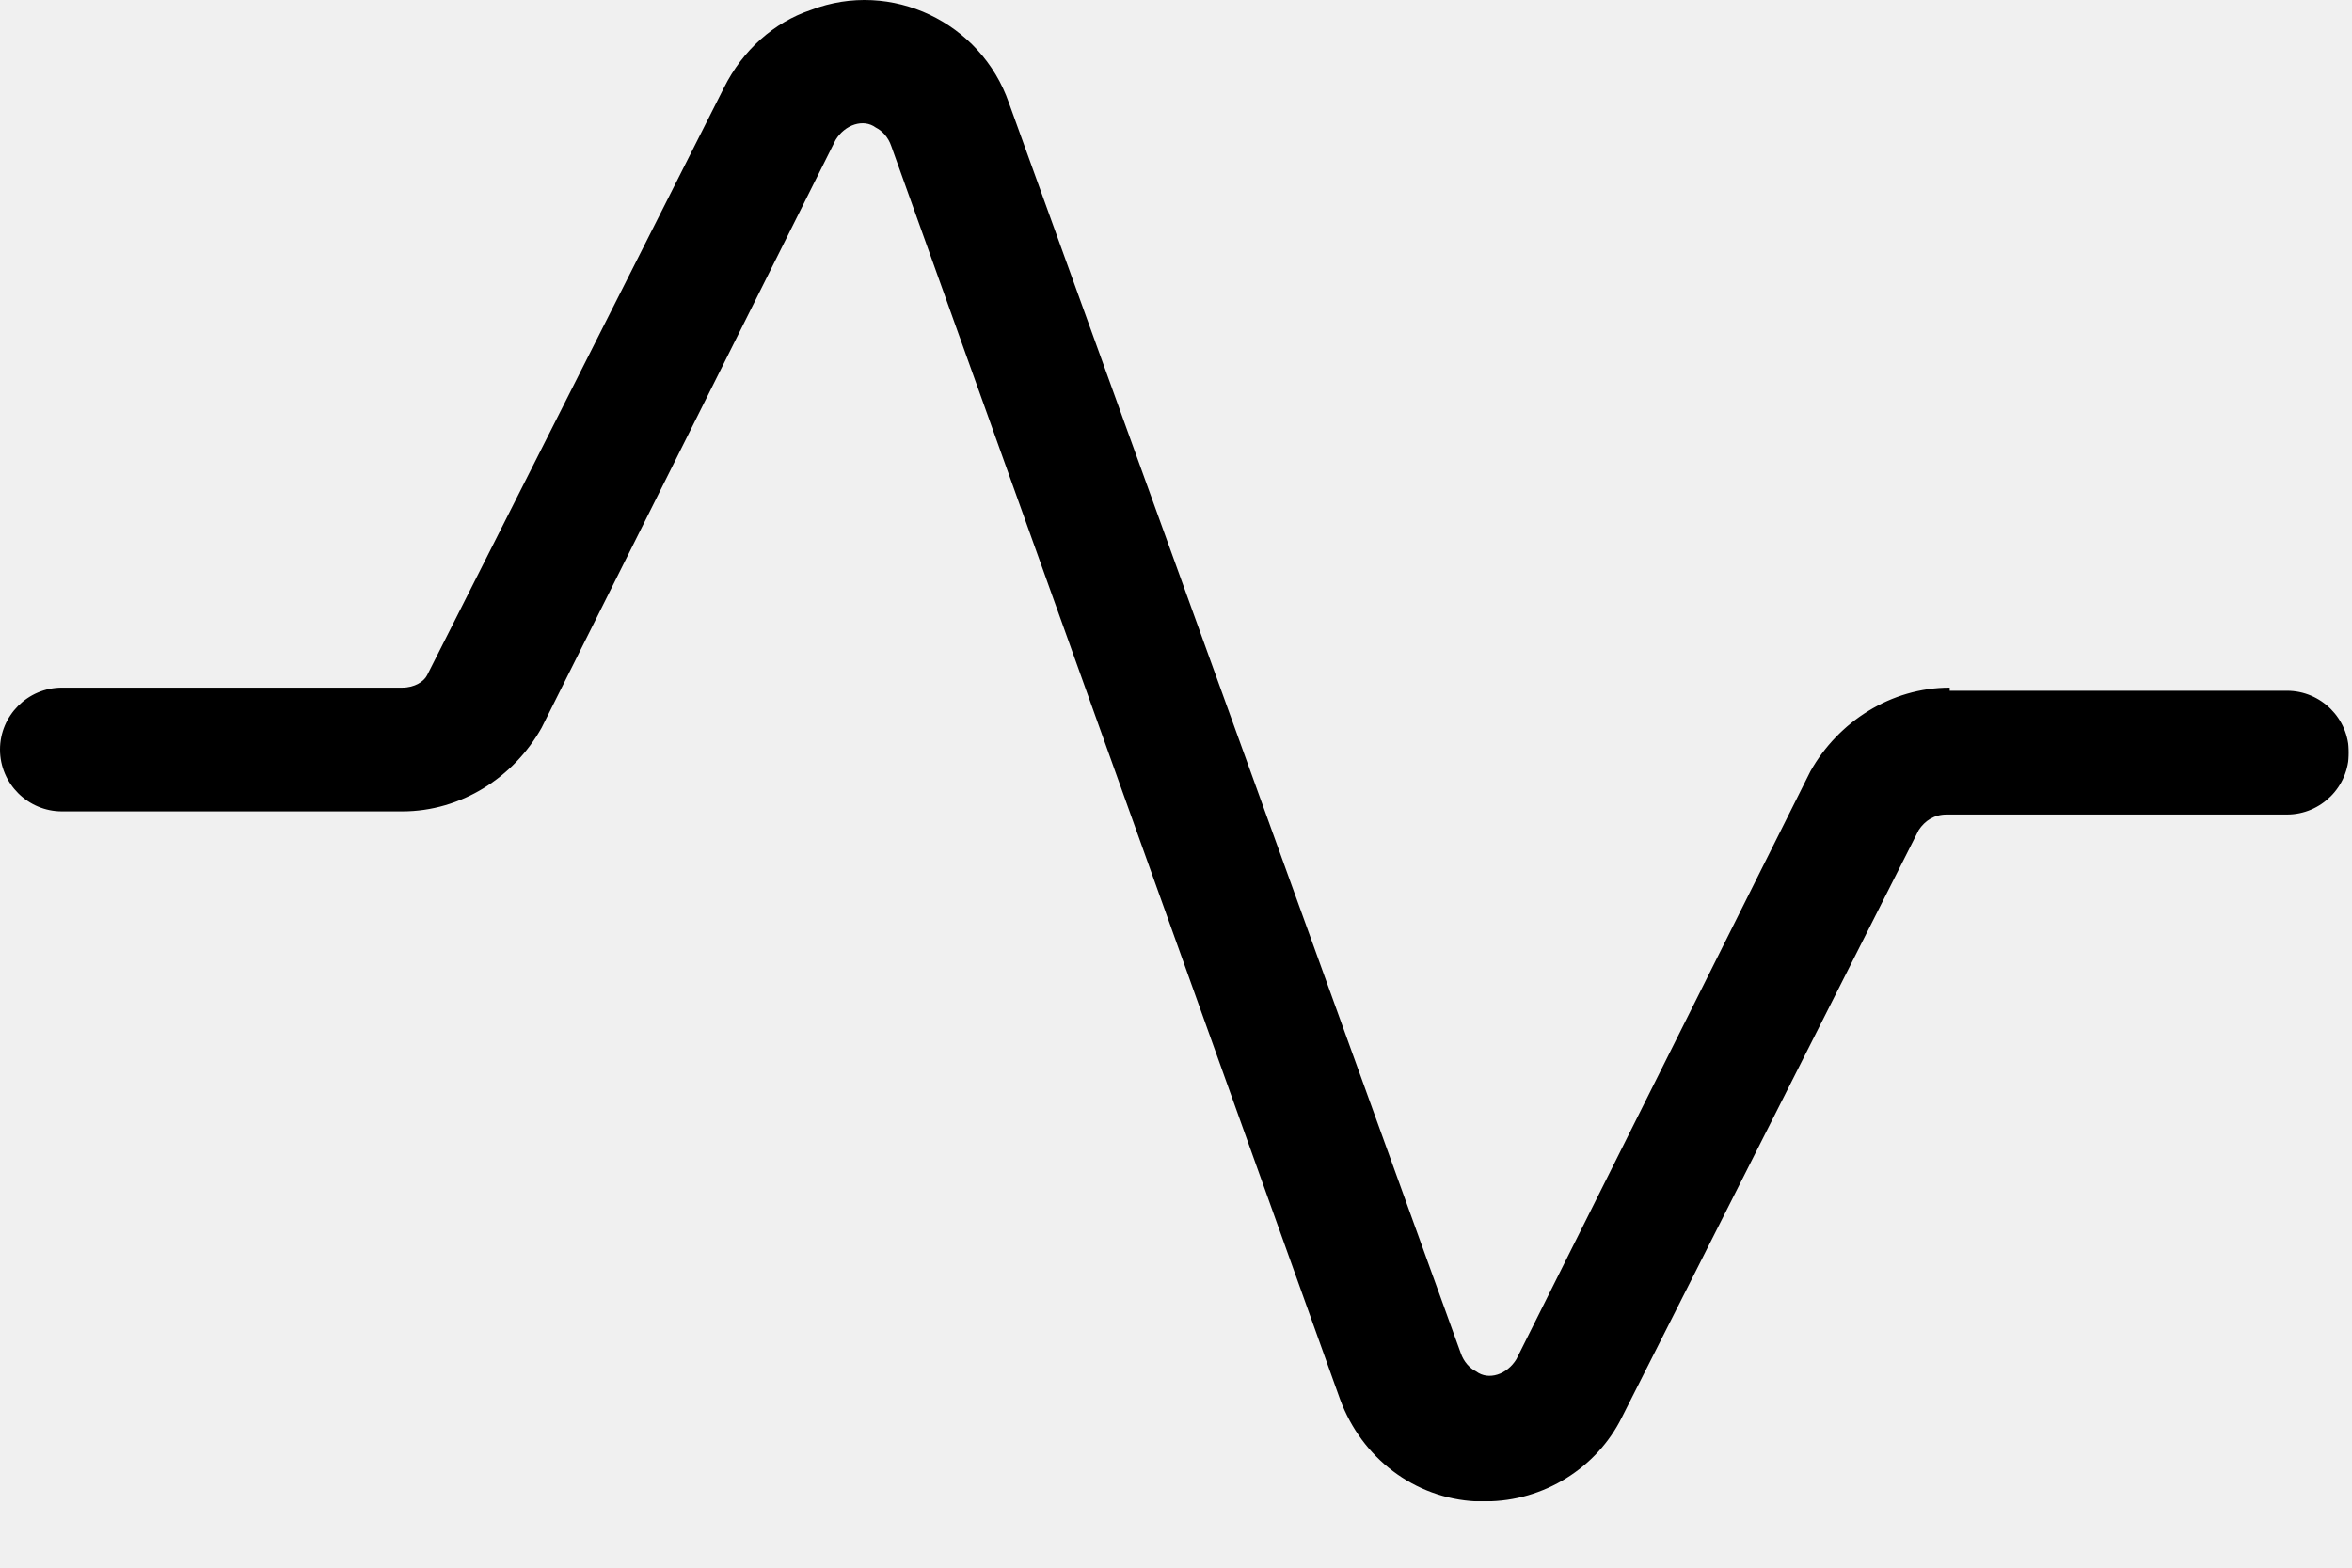
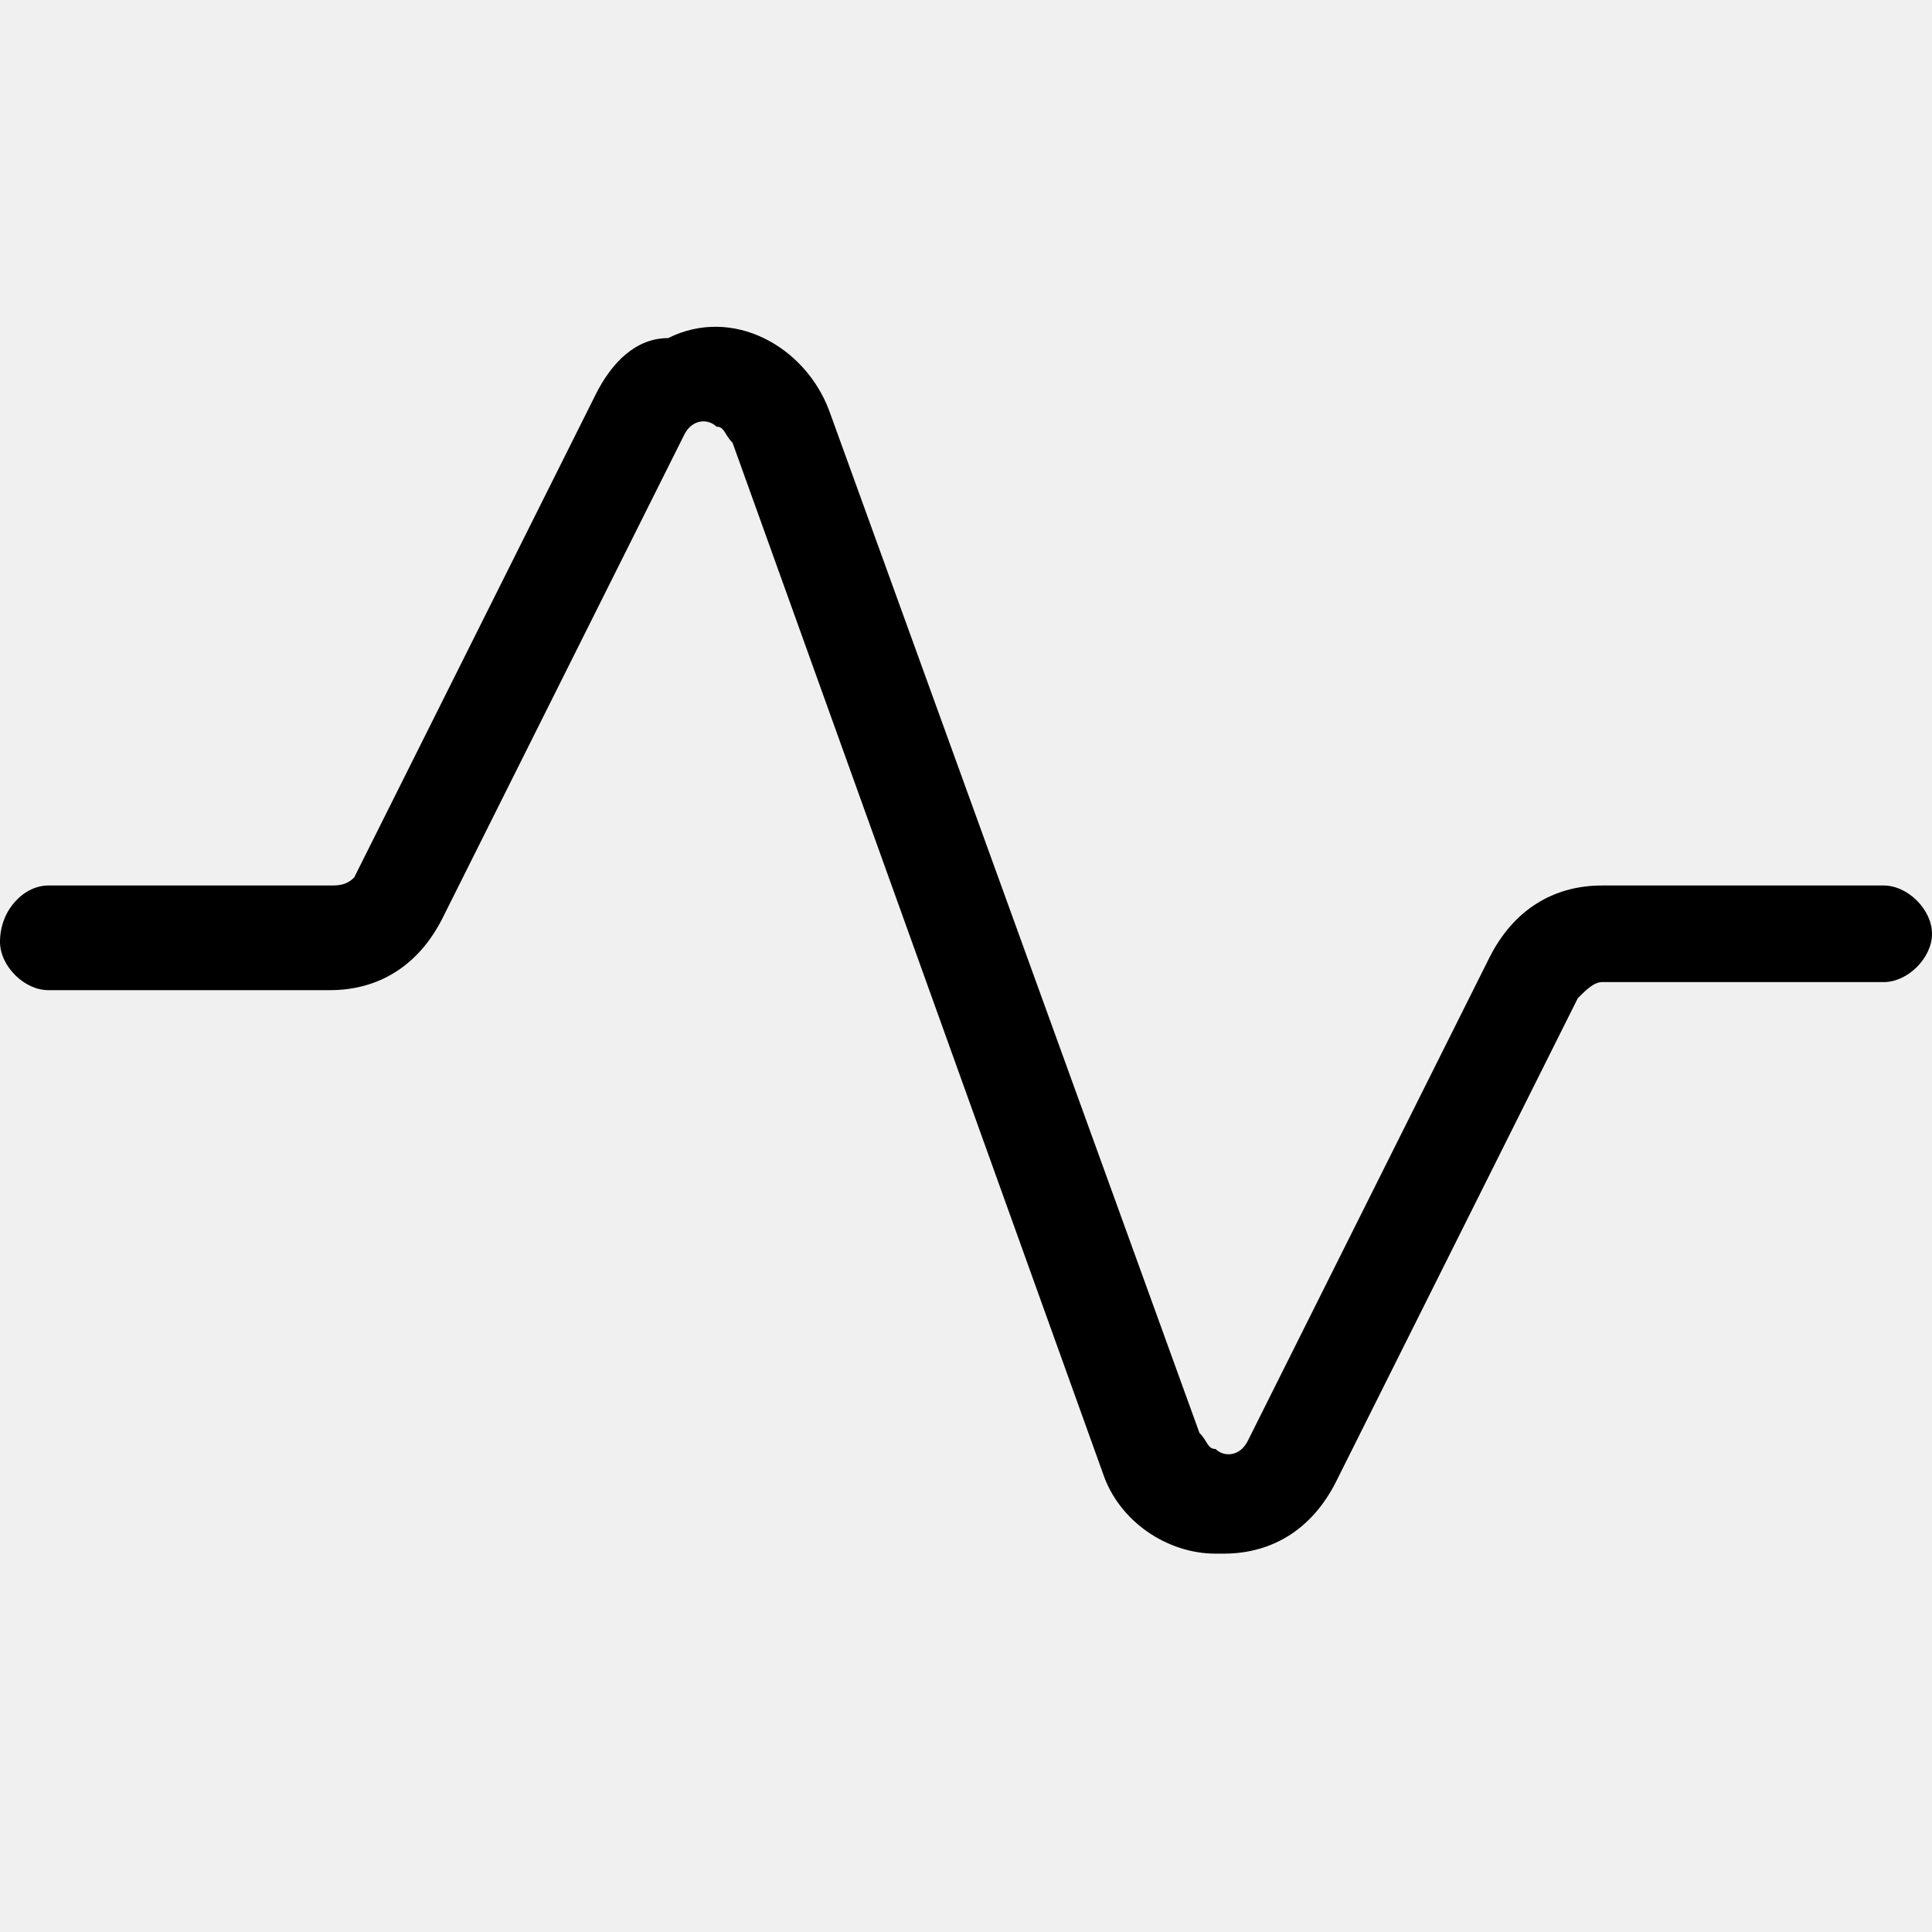
- <svg xmlns="http://www.w3.org/2000/svg" xmlns:xlink="http://www.w3.org/1999/xlink" width="24px" height="16px" viewBox="0 0 24 16" version="1.1" xml:space="preserve" preserveAspectRatio="xMinYMin">
-   <defs>
-     <polygon id="path-1" points="0 9.47368421e-05 23.968 9.47368421e-05 23.968 15.323 0 15.323" />
-   </defs>
-   <g id="Page-1" stroke="none" stroke-width="1" fill-rule="evenodd">
+ <svg xmlns="http://www.w3.org/2000/svg" version="1.1" id="Слой_1" x="0px" y="0px" width="24px" height="24px" viewBox="0 0 24 24" enable-background="new 0 0 24 24" xml:space="preserve">
+   <g id="Page-1_1_">
    <g id="main---search" transform="translate(-38, -399)">
      <g id="Page-1" transform="translate(38, 399)">
-         <mask id="mask-2" fill="white">
-           <use xlink:href="#path-1" />
-         </mask>
-         <g id="Clip-2" />
-         <path d="M19.895,7.018 C19.295,7.018 18.758,7.366 18.474,7.871 L15.474,13.871 C15.379,14.029 15.189,14.092 15.063,13.997 C15,13.966 14.937,13.902 14.905,13.808 L10.295,1.05 C10.011,0.229 9.095,-0.213 8.274,0.102 C7.895,0.229 7.579,0.513 7.389,0.892 L4.358,6.892 C4.326,6.955 4.232,7.018 4.105,7.018 L0.632,7.018 C0.284,7.018 0,7.302 0,7.65 C0,7.997 0.284,8.281 0.632,8.281 L4.105,8.281 C4.705,8.281 5.242,7.934 5.526,7.429 L8.526,1.429 C8.621,1.271 8.811,1.208 8.937,1.302 C9,1.334 9.063,1.397 9.095,1.492 L13.674,14.281 C13.895,14.881 14.432,15.292 15.063,15.323 L15.158,15.323 C15.758,15.323 16.295,14.976 16.547,14.471 L19.579,8.471 C19.642,8.376 19.737,8.313 19.863,8.313 L23.337,8.313 C23.684,8.313 23.968,8.029 23.968,7.681 C23.968,7.334 23.684,7.05 23.337,7.05 L19.895,7.05 L19.895,7.018 Z" id="Fill-1" mask="url(#mask-2)" />
+         <g id="Clip-2">
+ 			</g>
+         <path id="Fill-1_1_" d="M19.9,11c-0.6,0-1.1,0.3-1.4,0.9l-3,6c-0.1,0.2-0.3,0.2-0.4,0.1c-0.1,0-0.1-0.1-0.2-0.2     L10.3,5.1c-0.3-0.8-1.2-1.3-2-0.9c-0.4,0-0.7,0.3-0.9,0.7l-3,6C4.3,11,4.2,11,4.1,11H0.6C0.3,11,0,11.3,0,11.7     c0,0.3,0.3,0.6,0.6,0.6h3.5c0.6,0,1.1-0.3,1.4-0.9l3-6c0.1-0.2,0.3-0.2,0.4-0.1C9,5.3,9,5.4,9.1,5.5l4.6,12.8     c0.2,0.6,0.8,1,1.4,1h0.1c0.6,0,1.1-0.3,1.4-0.9l3-6c0.1-0.1,0.2-0.2,0.3-0.2h3.5c0.3,0,0.6-0.3,0.6-0.6S23.7,11,23.4,11" />
      </g>
    </g>
  </g>
</svg>
